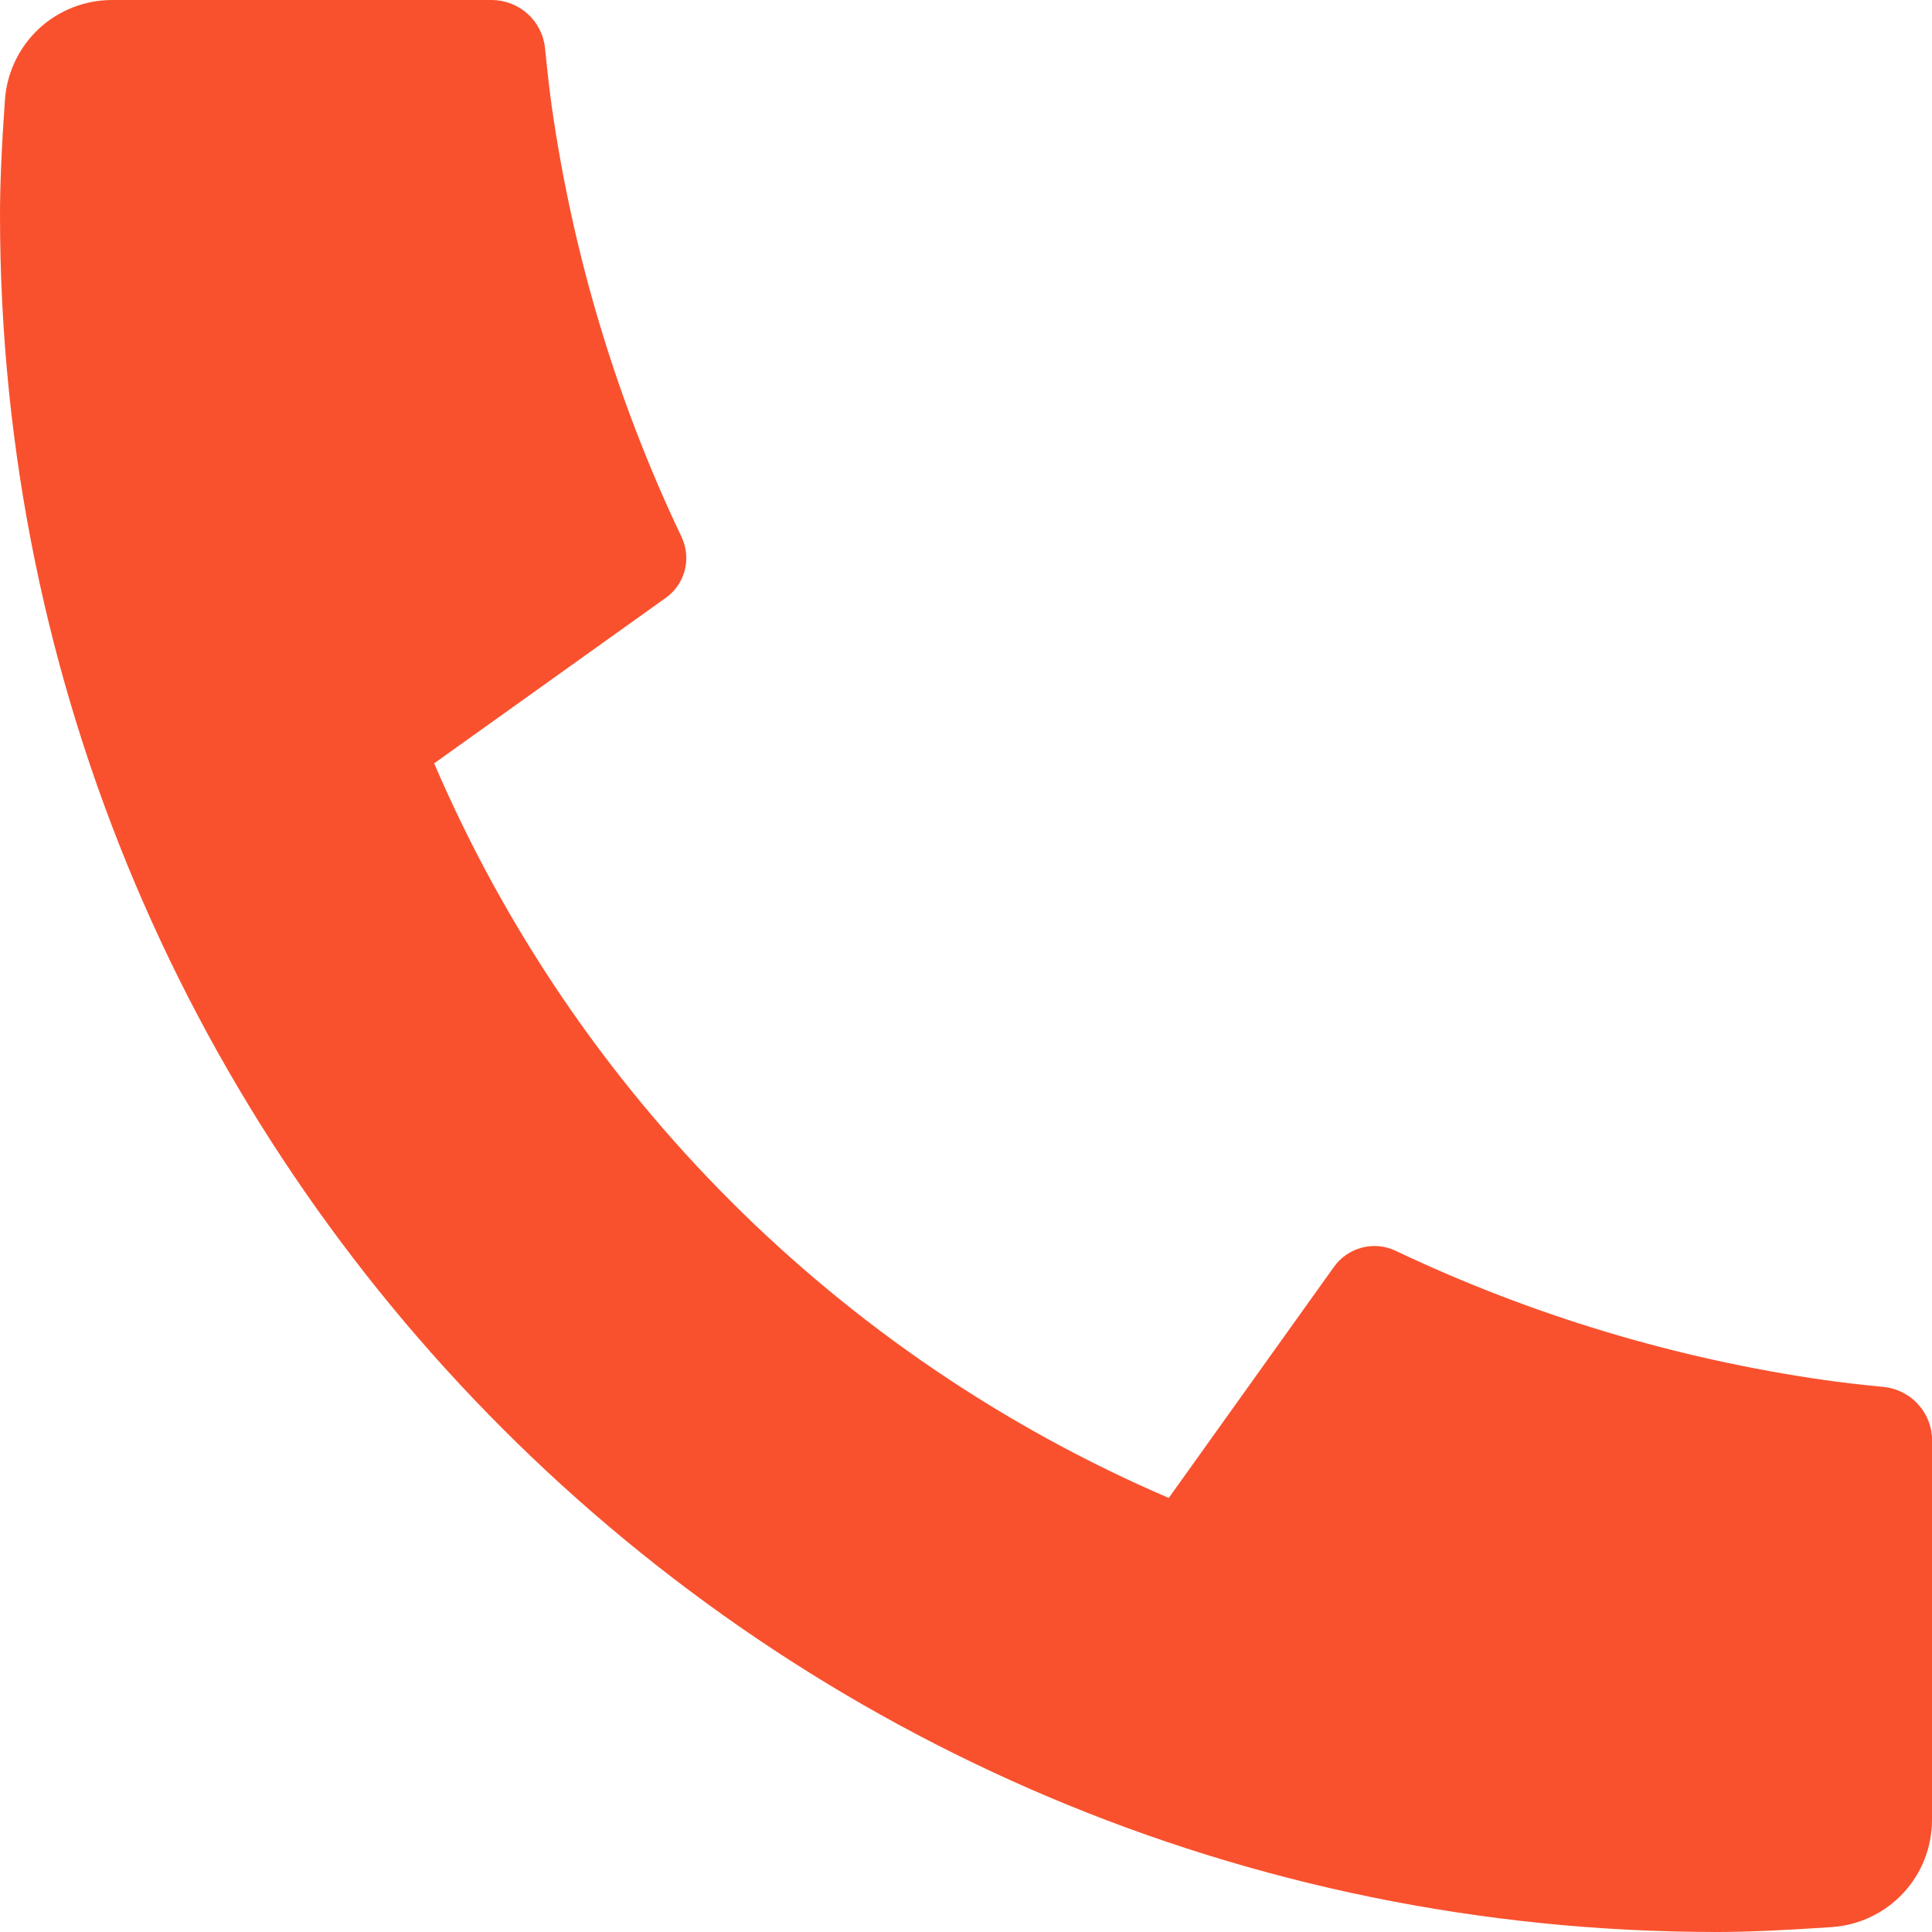
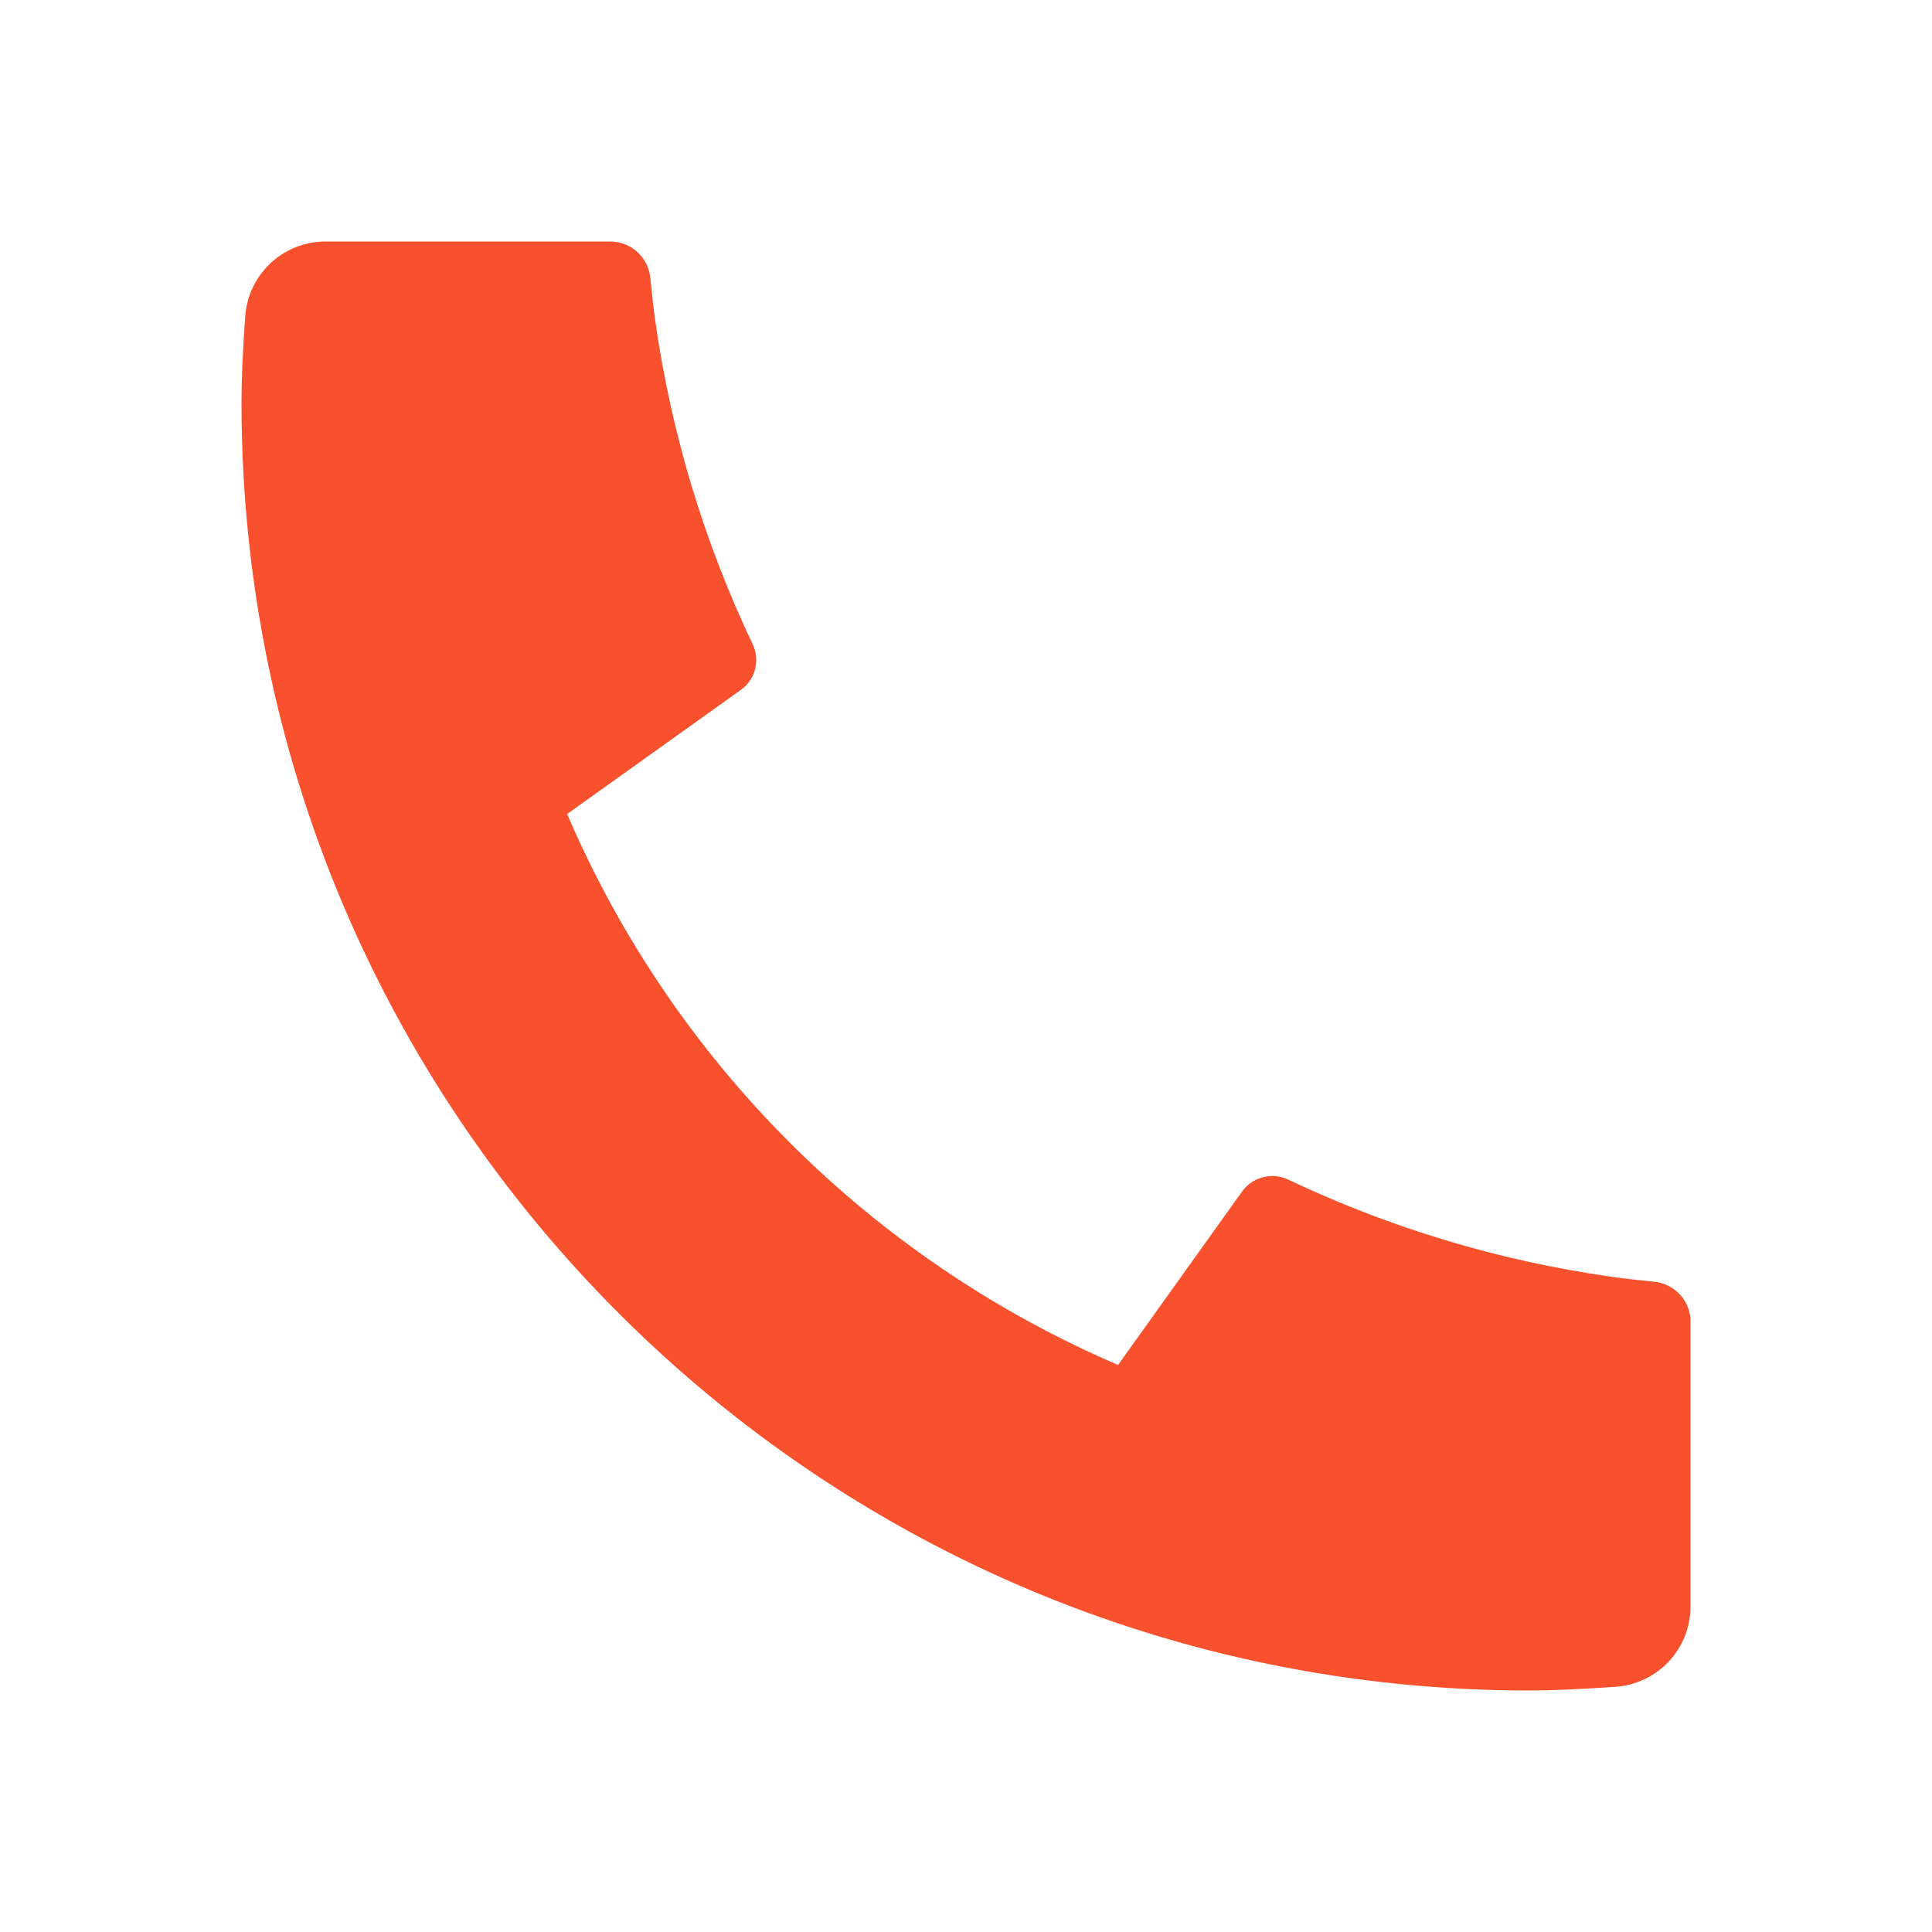
- <svg xmlns="http://www.w3.org/2000/svg" width="18" height="18" viewBox="0 0 18 18" fill="none">
-   <path d="M18 13.42V16.956C18 17.209 17.904 17.453 17.732 17.638C17.559 17.823 17.323 17.936 17.07 17.954C16.633 17.984 16.276 18 16 18C7.163 18 0 10.837 0 2C0 1.724 0.015 1.367 0.046 0.93C0.064 0.677 0.177 0.441 0.362 0.268C0.547 0.096 0.791 -0 1.044 2.56579e-07H4.58C4.704 -0 4.824 0.046 4.916 0.129C5.008 0.212 5.066 0.327 5.078 0.45C5.101 0.68 5.122 0.863 5.142 1.002C5.341 2.389 5.748 3.738 6.35 5.003C6.445 5.203 6.383 5.442 6.203 5.57L4.045 7.112C5.364 10.187 7.815 12.636 10.889 13.956L12.429 11.802C12.492 11.714 12.584 11.651 12.688 11.624C12.793 11.596 12.904 11.607 13.002 11.653C14.267 12.254 15.616 12.66 17.002 12.858C17.141 12.878 17.324 12.9 17.552 12.922C17.675 12.935 17.789 12.993 17.872 13.085C17.955 13.177 18.001 13.296 18.001 13.42H18Z" fill="#F9512E" />
+ <svg xmlns="http://www.w3.org/2000/svg" width="24" height="24" viewBox="0 0 24 24" fill="none">
+   <path d="M21 16.42V19.956C21 20.209 20.904 20.453 20.732 20.638C20.559 20.823 20.323 20.936 20.07 20.954C19.633 20.984 19.276 21 19 21C10.163 21 3 13.837 3 5C3 4.724 3.015 4.367 3.046 3.93C3.064 3.677 3.177 3.441 3.362 3.268C3.547 3.096 3.791 3 4.044 3H7.58C7.704 3 7.824 3.046 7.916 3.129C8.008 3.212 8.066 3.327 8.078 3.45C8.101 3.68 8.122 3.863 8.142 4.002C8.341 5.389 8.748 6.738 9.35 8.003C9.445 8.203 9.383 8.442 9.203 8.57L7.045 10.112C8.364 13.187 10.815 15.636 13.889 16.956L15.429 14.802C15.492 14.714 15.584 14.651 15.688 14.624C15.793 14.596 15.904 14.607 16.002 14.653C17.267 15.254 18.616 15.66 20.002 15.858C20.141 15.878 20.324 15.9 20.552 15.922C20.675 15.935 20.789 15.993 20.872 16.085C20.955 16.177 21.001 16.296 21.001 16.42H21Z" fill="#F9512E" />
</svg>
